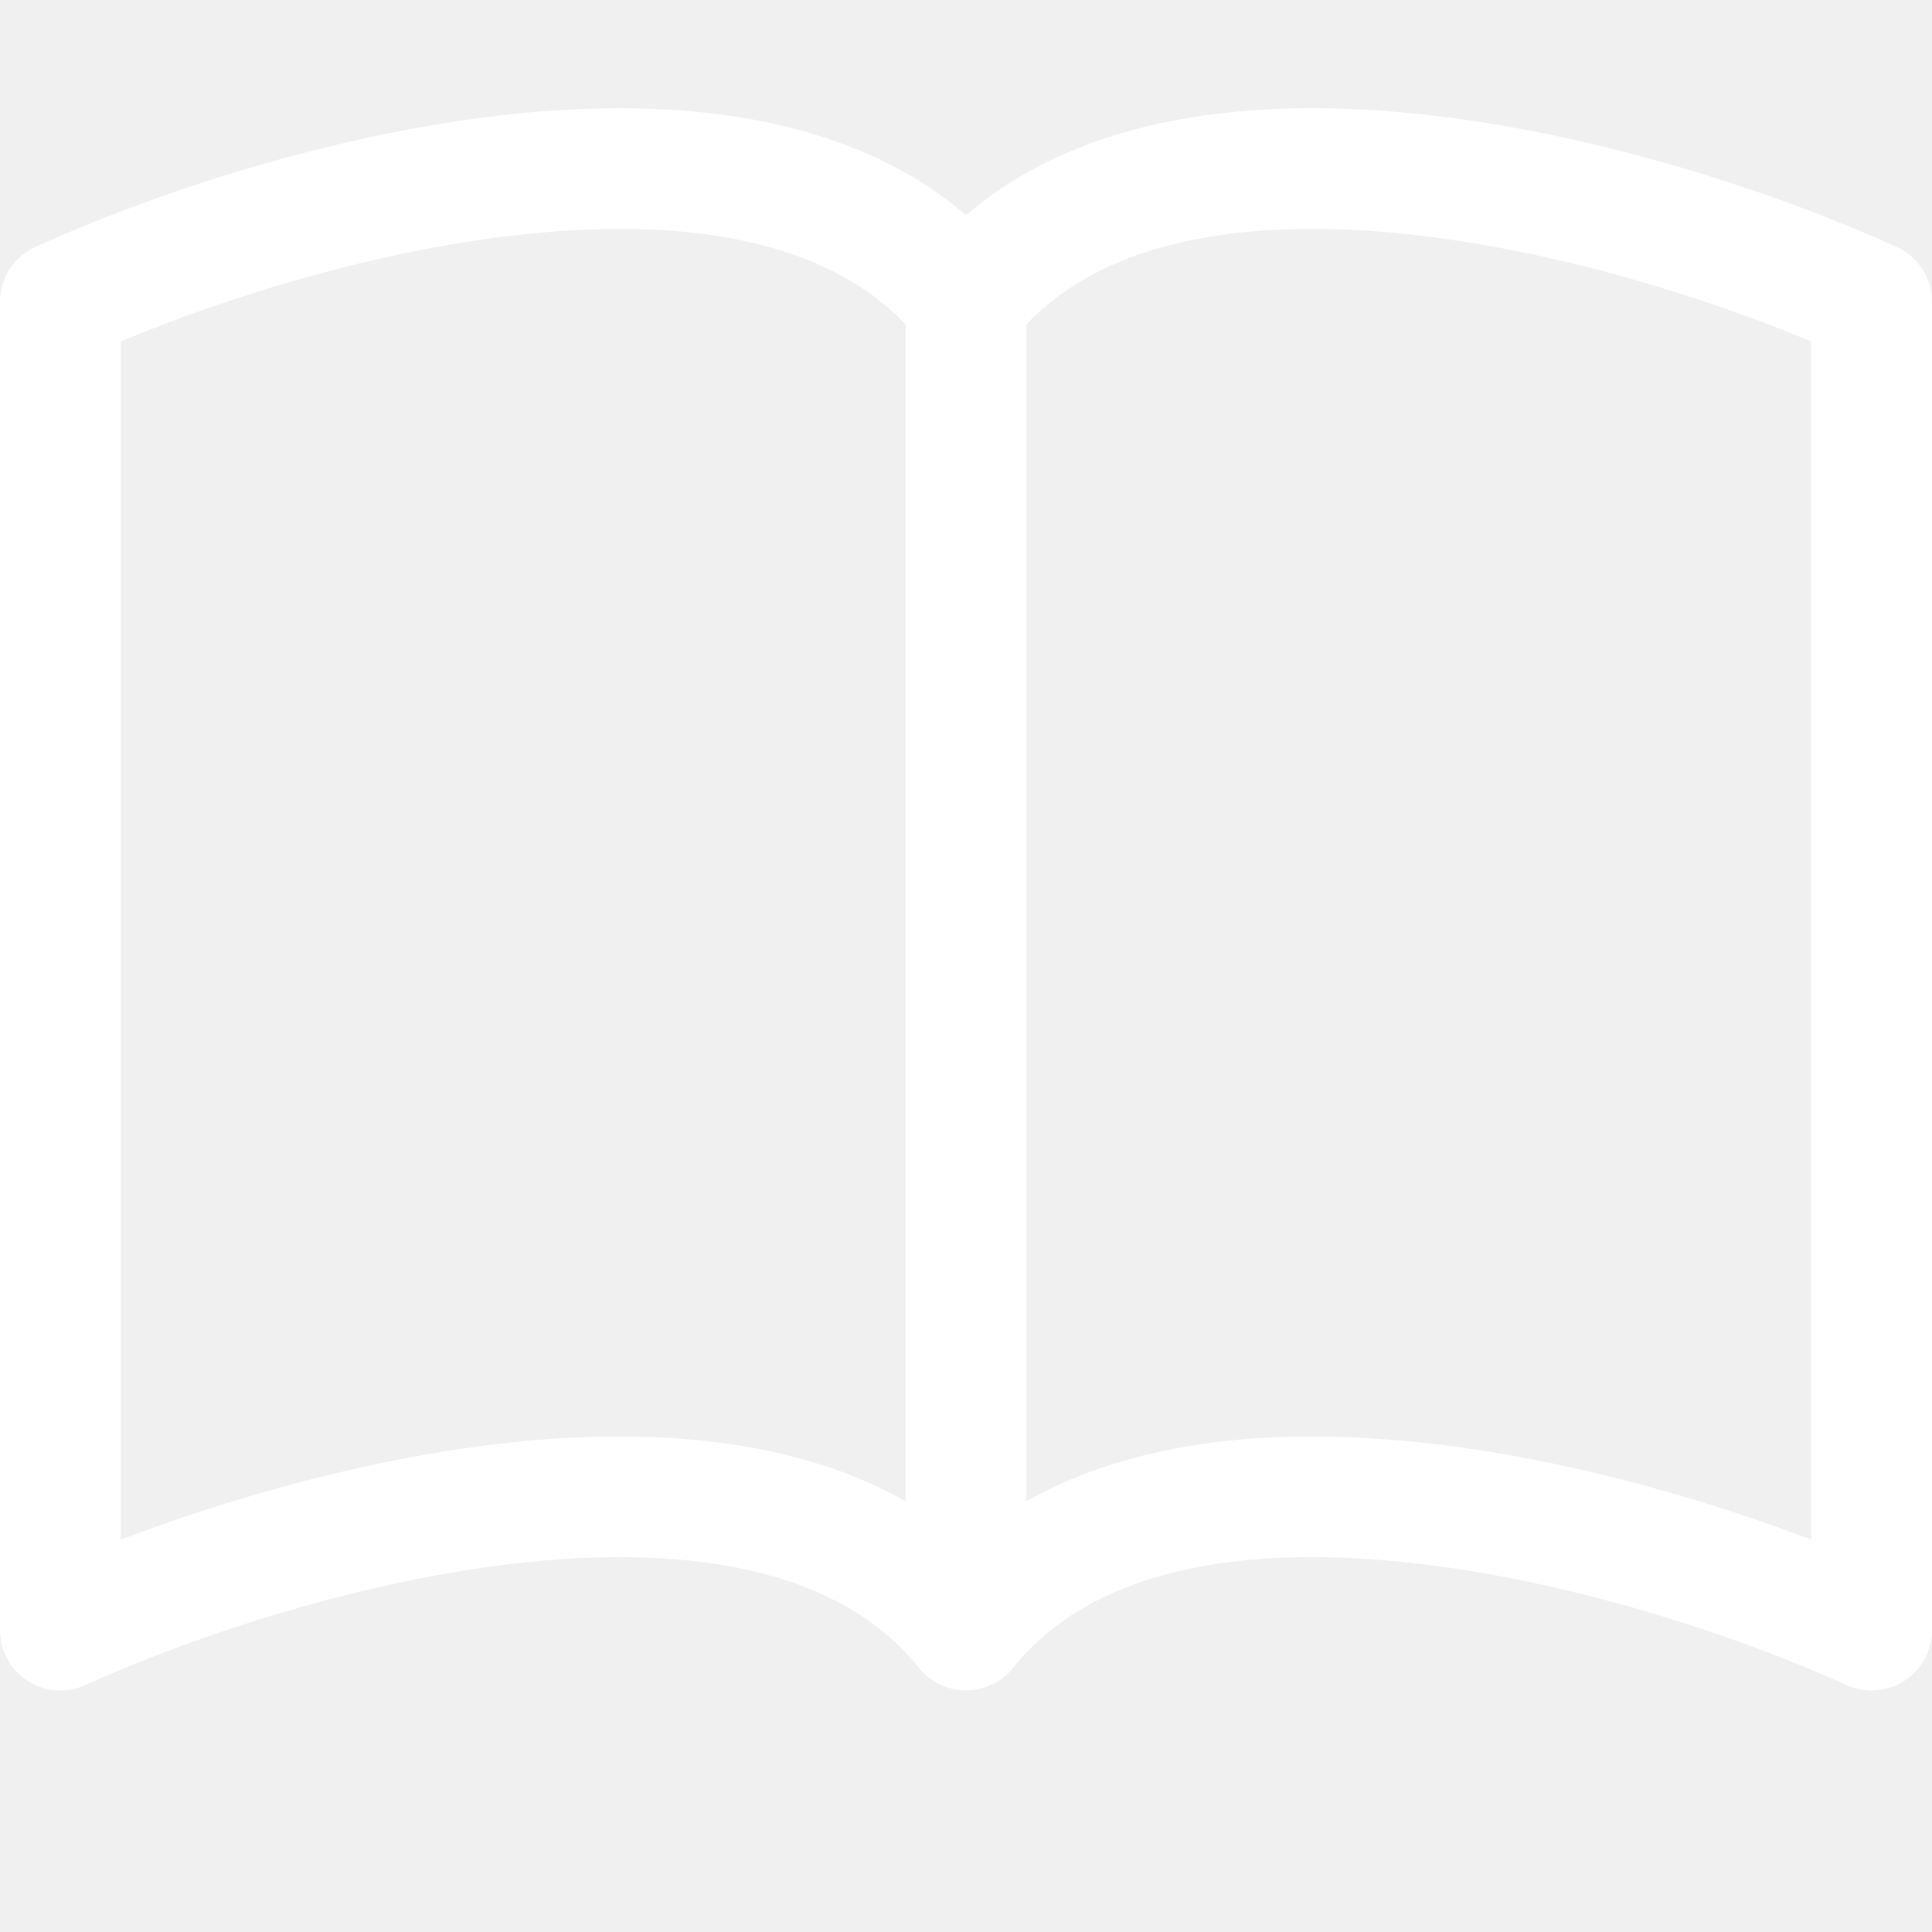
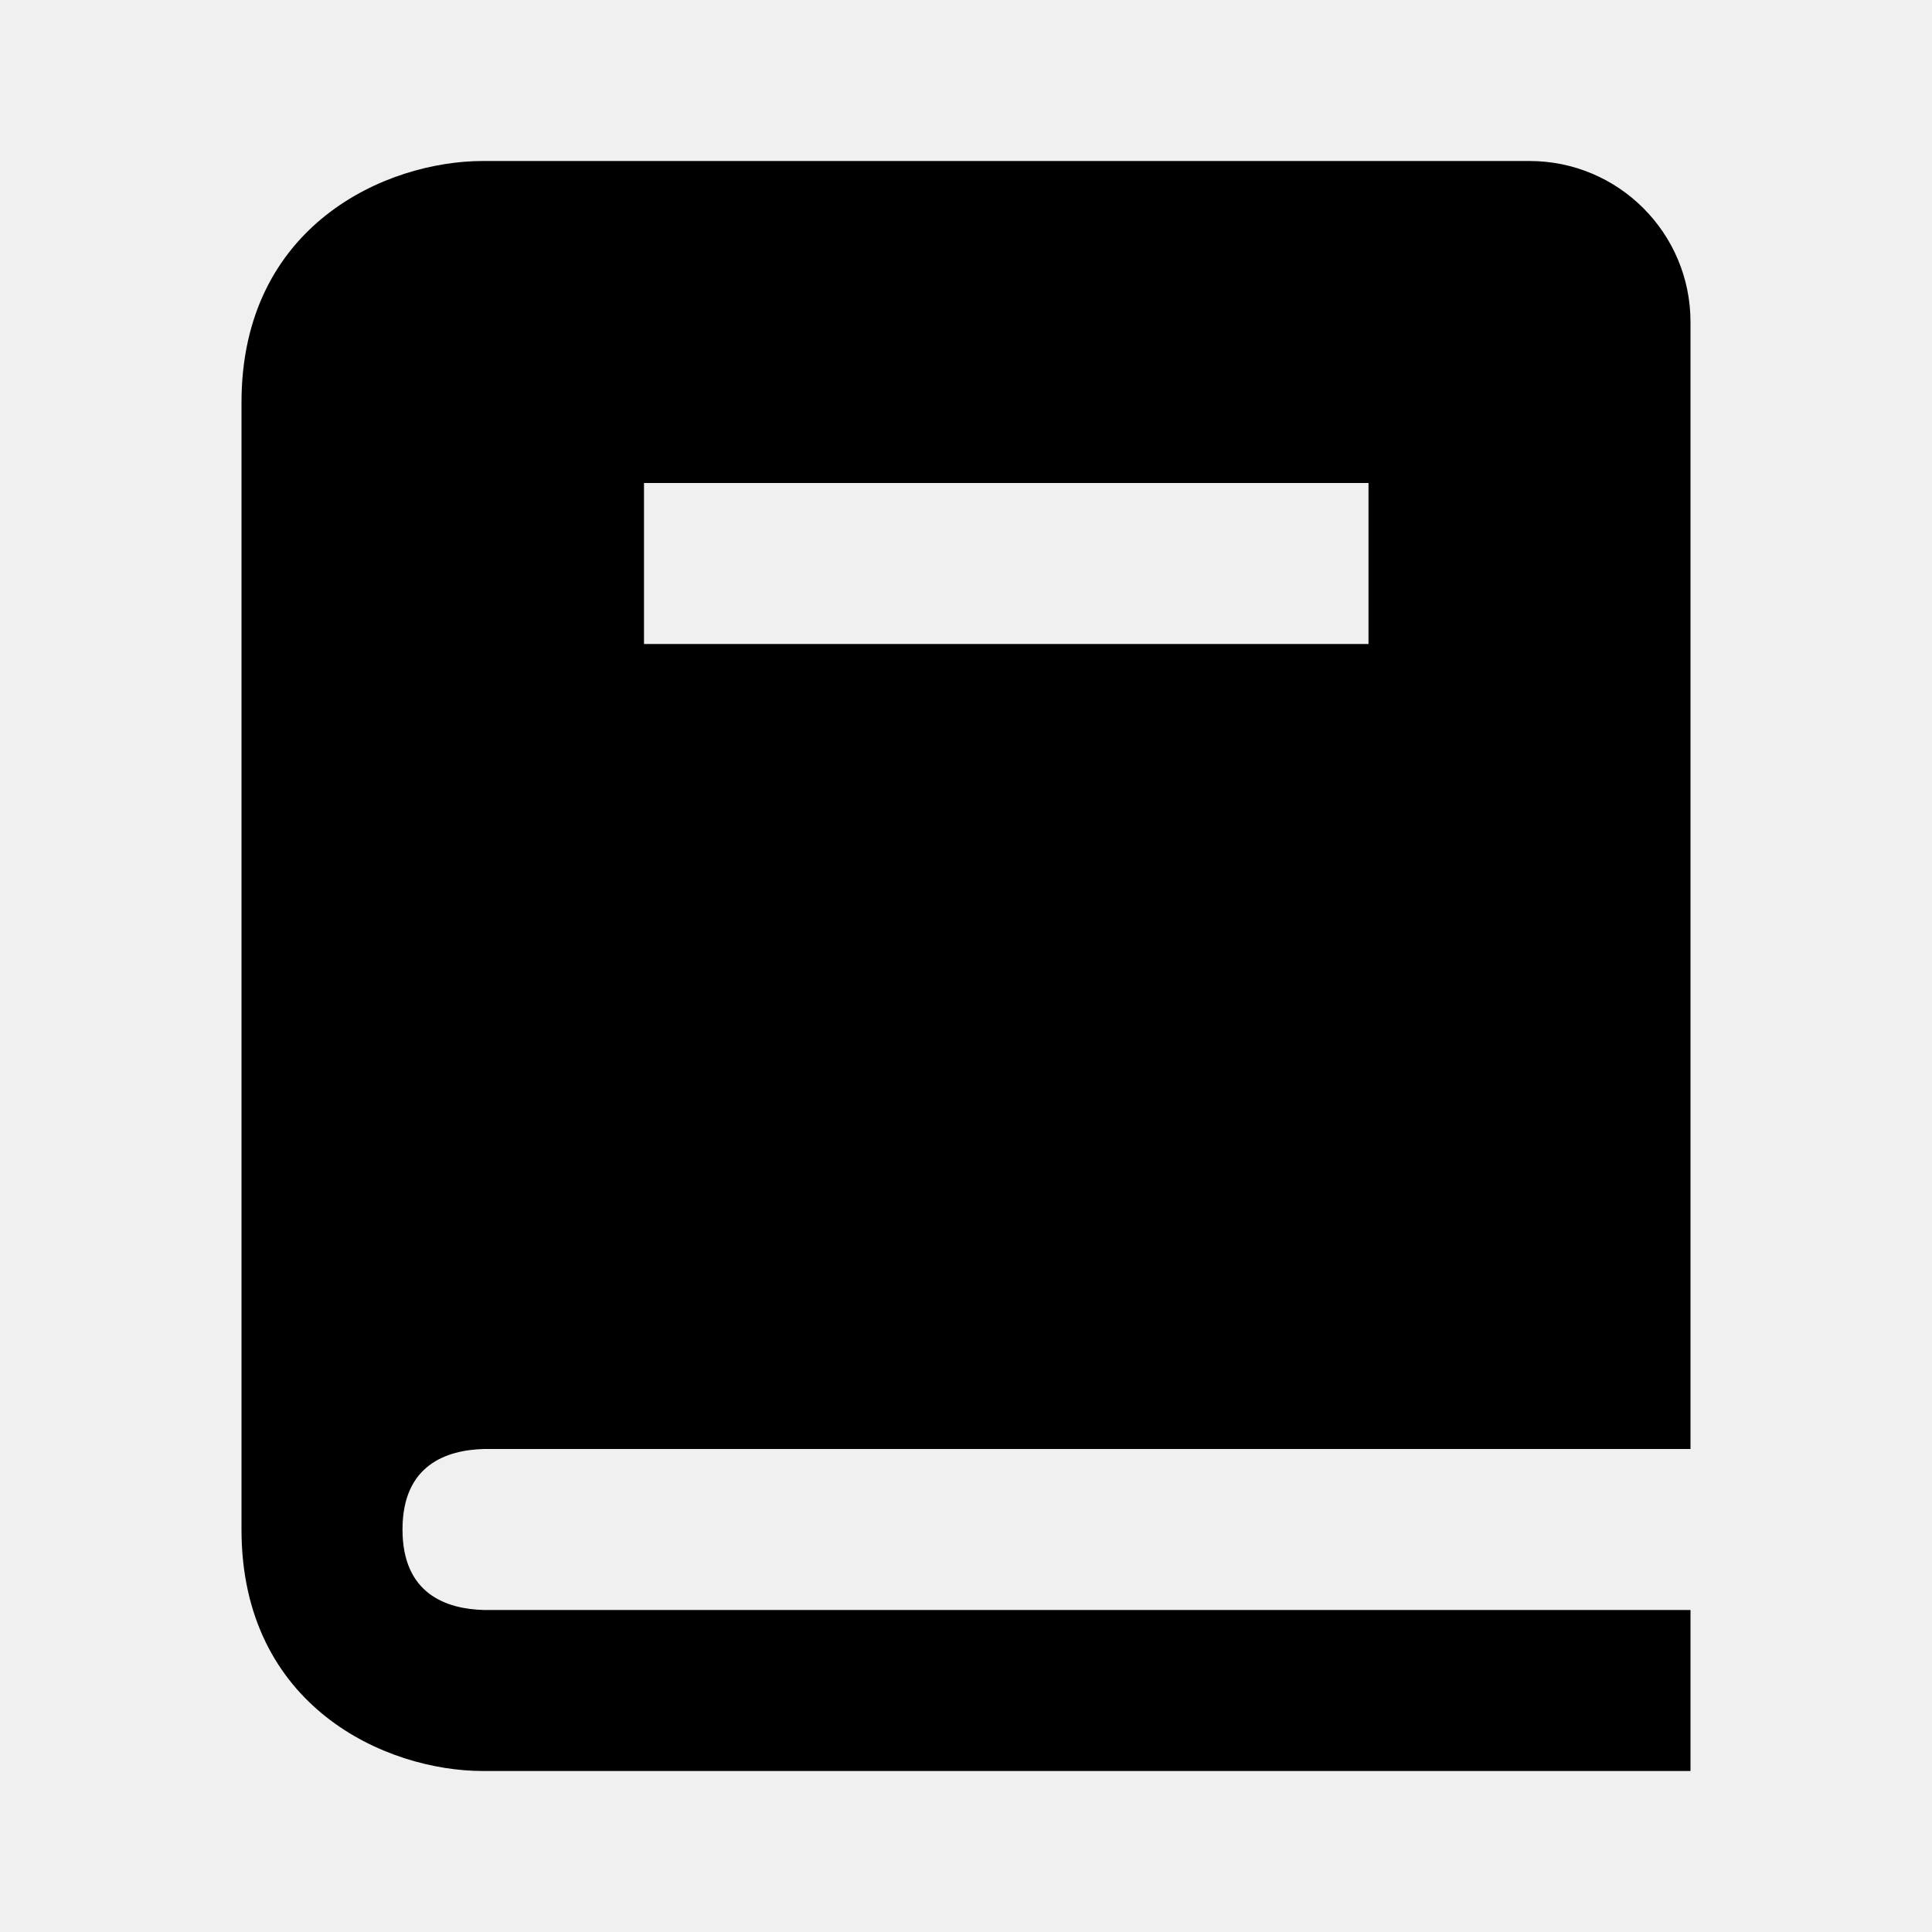
- <svg xmlns="http://www.w3.org/2000/svg" width="50" height="50" fill="#fff" class="bi bi-book" viewBox="0 0 16 16">
-   <path d="M1 2.828c.885-.37 2.154-.769 3.388-.893 1.33-.134 2.458.063 3.112.752v9.746c-.935-.53-2.12-.603-3.213-.493-1.18.12-2.37.461-3.287.811zm7.5-.141c.654-.689 1.782-.886 3.112-.752 1.234.124 2.503.523 3.388.893v9.923c-.918-.35-2.107-.692-3.287-.81-1.094-.111-2.278-.039-3.213.492zM8 1.783C7.015.936 5.587.81 4.287.94c-1.514.153-3.042.672-3.994 1.105A.5.5 0 0 0 0 2.5v11a.5.5 0 0 0 .707.455c.882-.4 2.303-.881 3.68-1.02 1.409-.142 2.59.087 3.223.877a.5.5 0 0 0 .78 0c.633-.79 1.814-1.019 3.222-.877 1.378.139 2.8.62 3.681 1.02A.5.5 0 0 0 16 13.5v-11a.5.5 0 0 0-.293-.455c-.952-.433-2.48-.952-3.994-1.105C10.413.809 8.985.936 8 1.783" />
+ <svg xmlns="http://www.w3.org/2000/svg" width="24" height="24" viewBox="0 0 24 24" style="fill: rgba(0, 0, 0, 1);transform: ;msFilter:;">
+   <path d="M6.012 18H21V4a2 2 0 0 0-2-2H6c-1.206 0-3 .799-3 3v14c0 2.201 1.794 3 3 3h15v-2H6.012C5.55 19.988 5 19.805 5 19s.55-.988 1.012-1zM8 6h9v2H8V6z" />
</svg>
